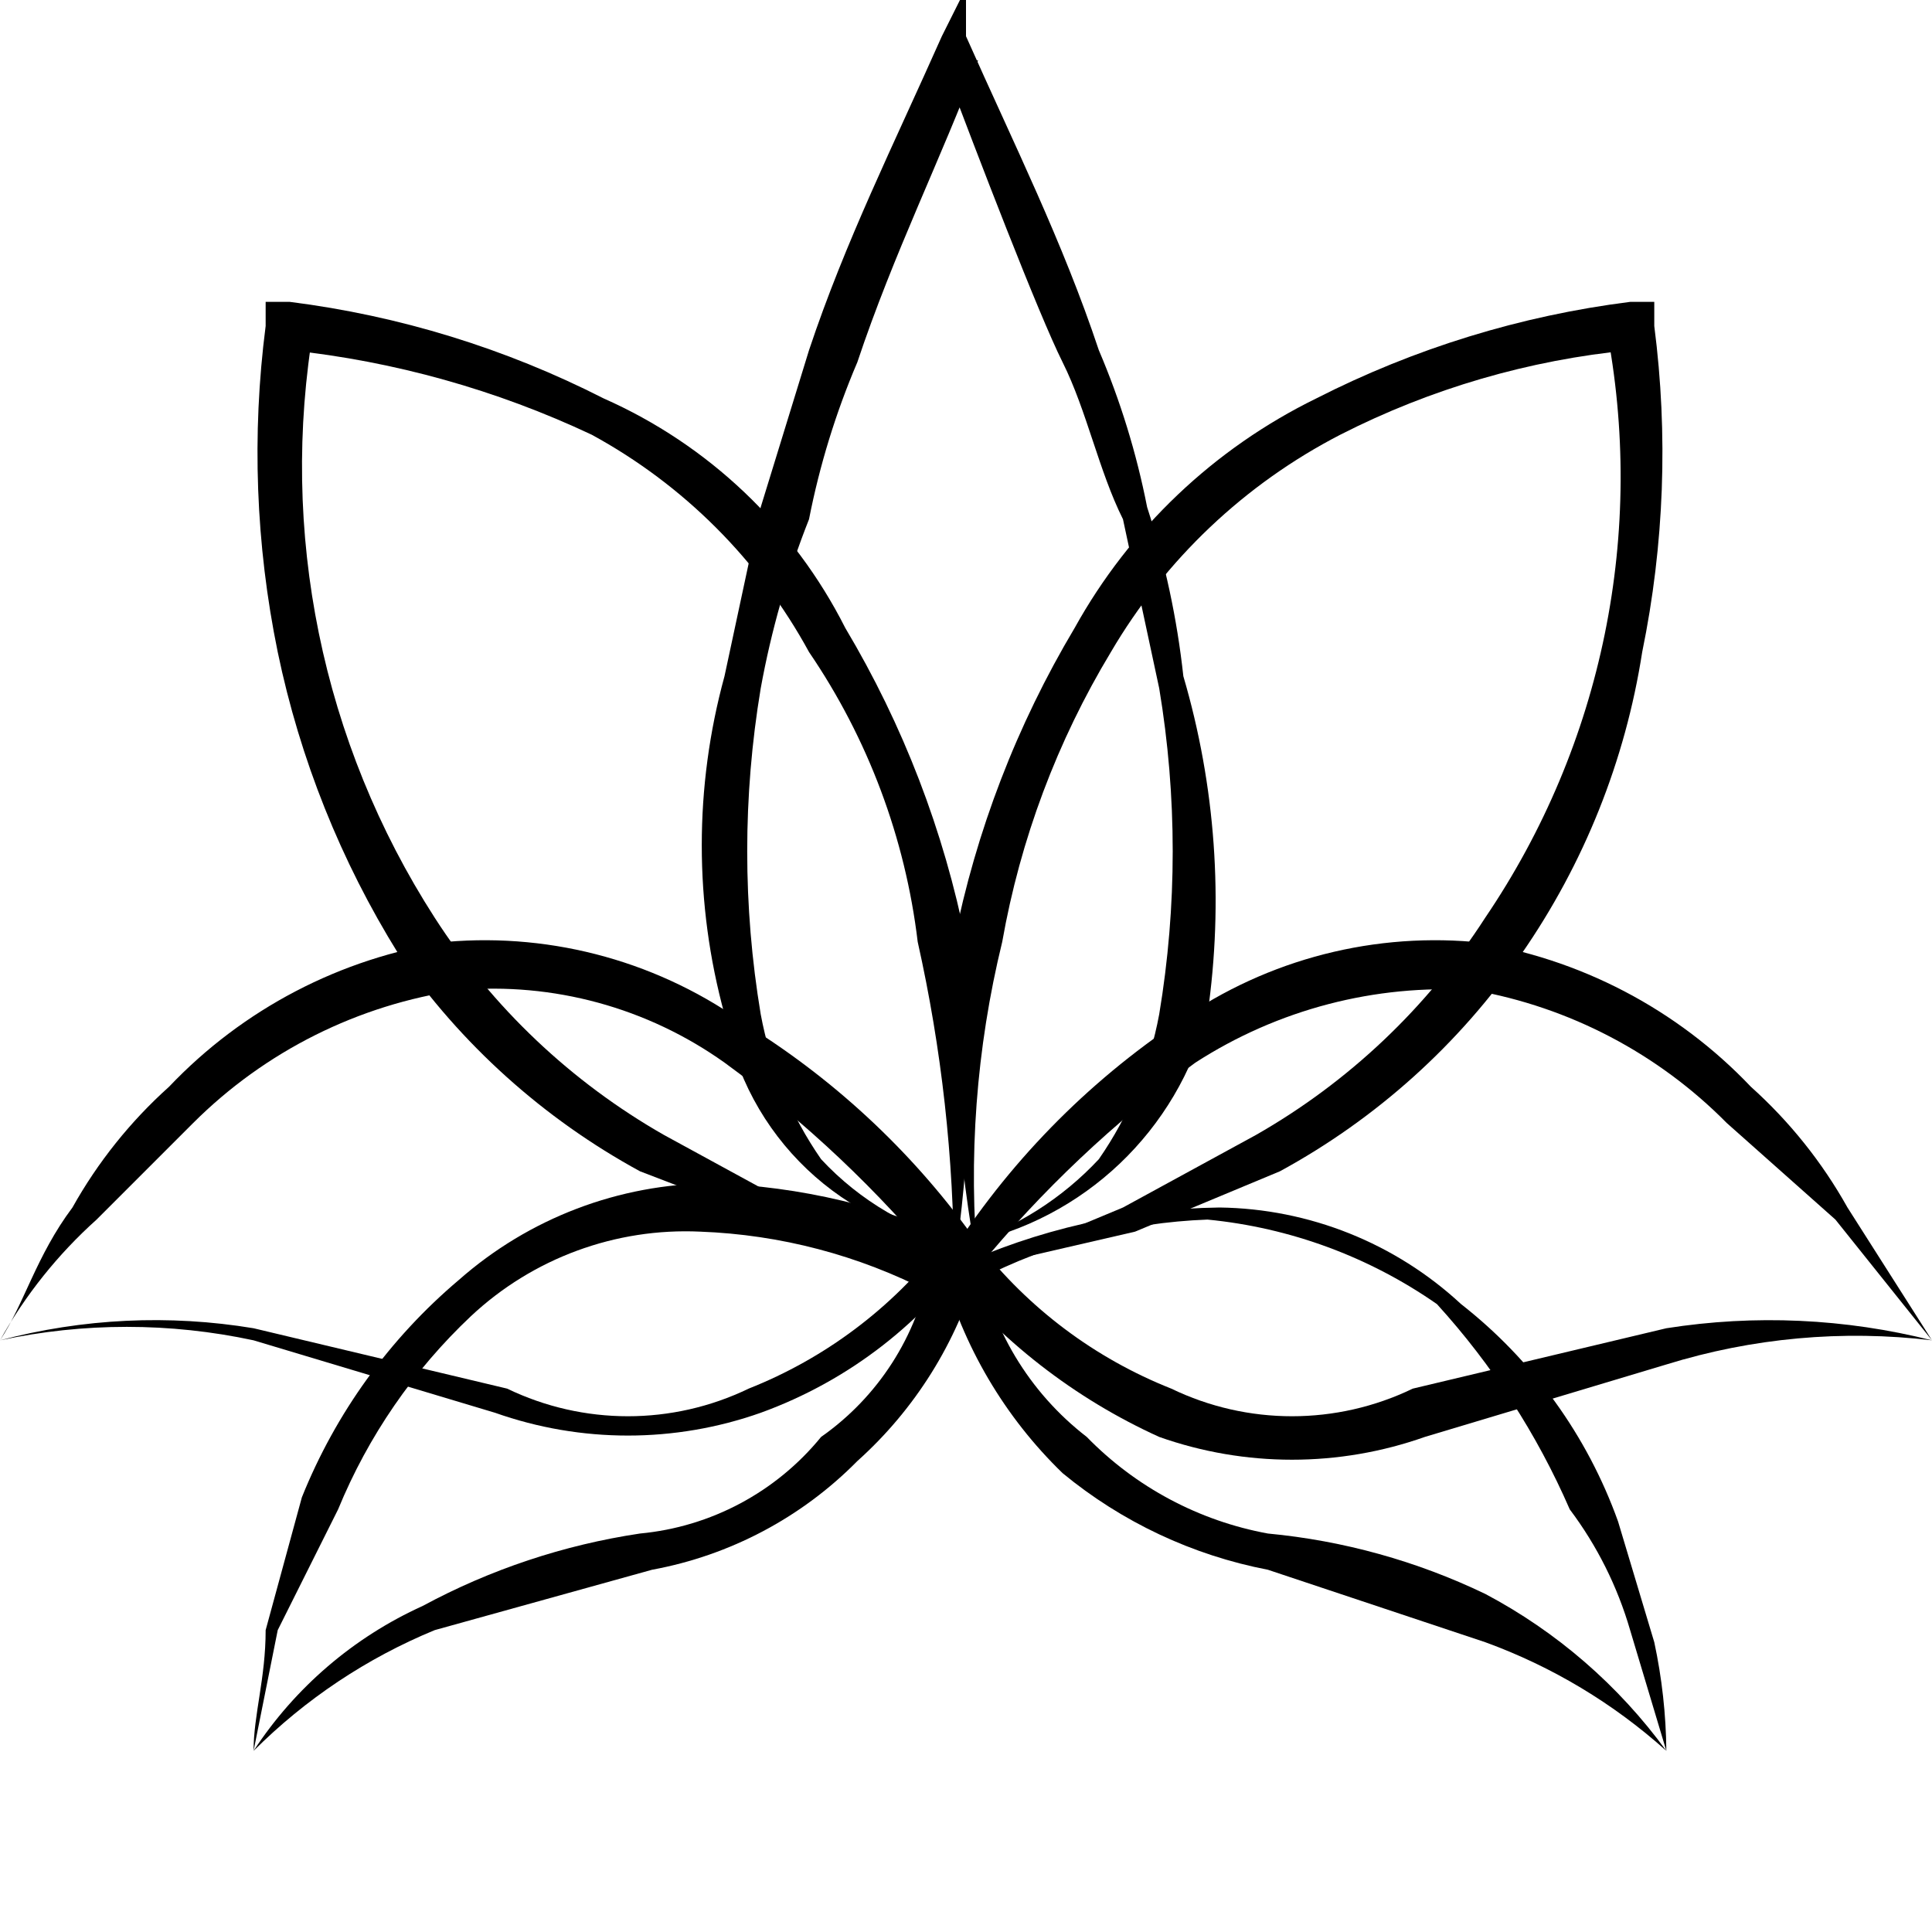
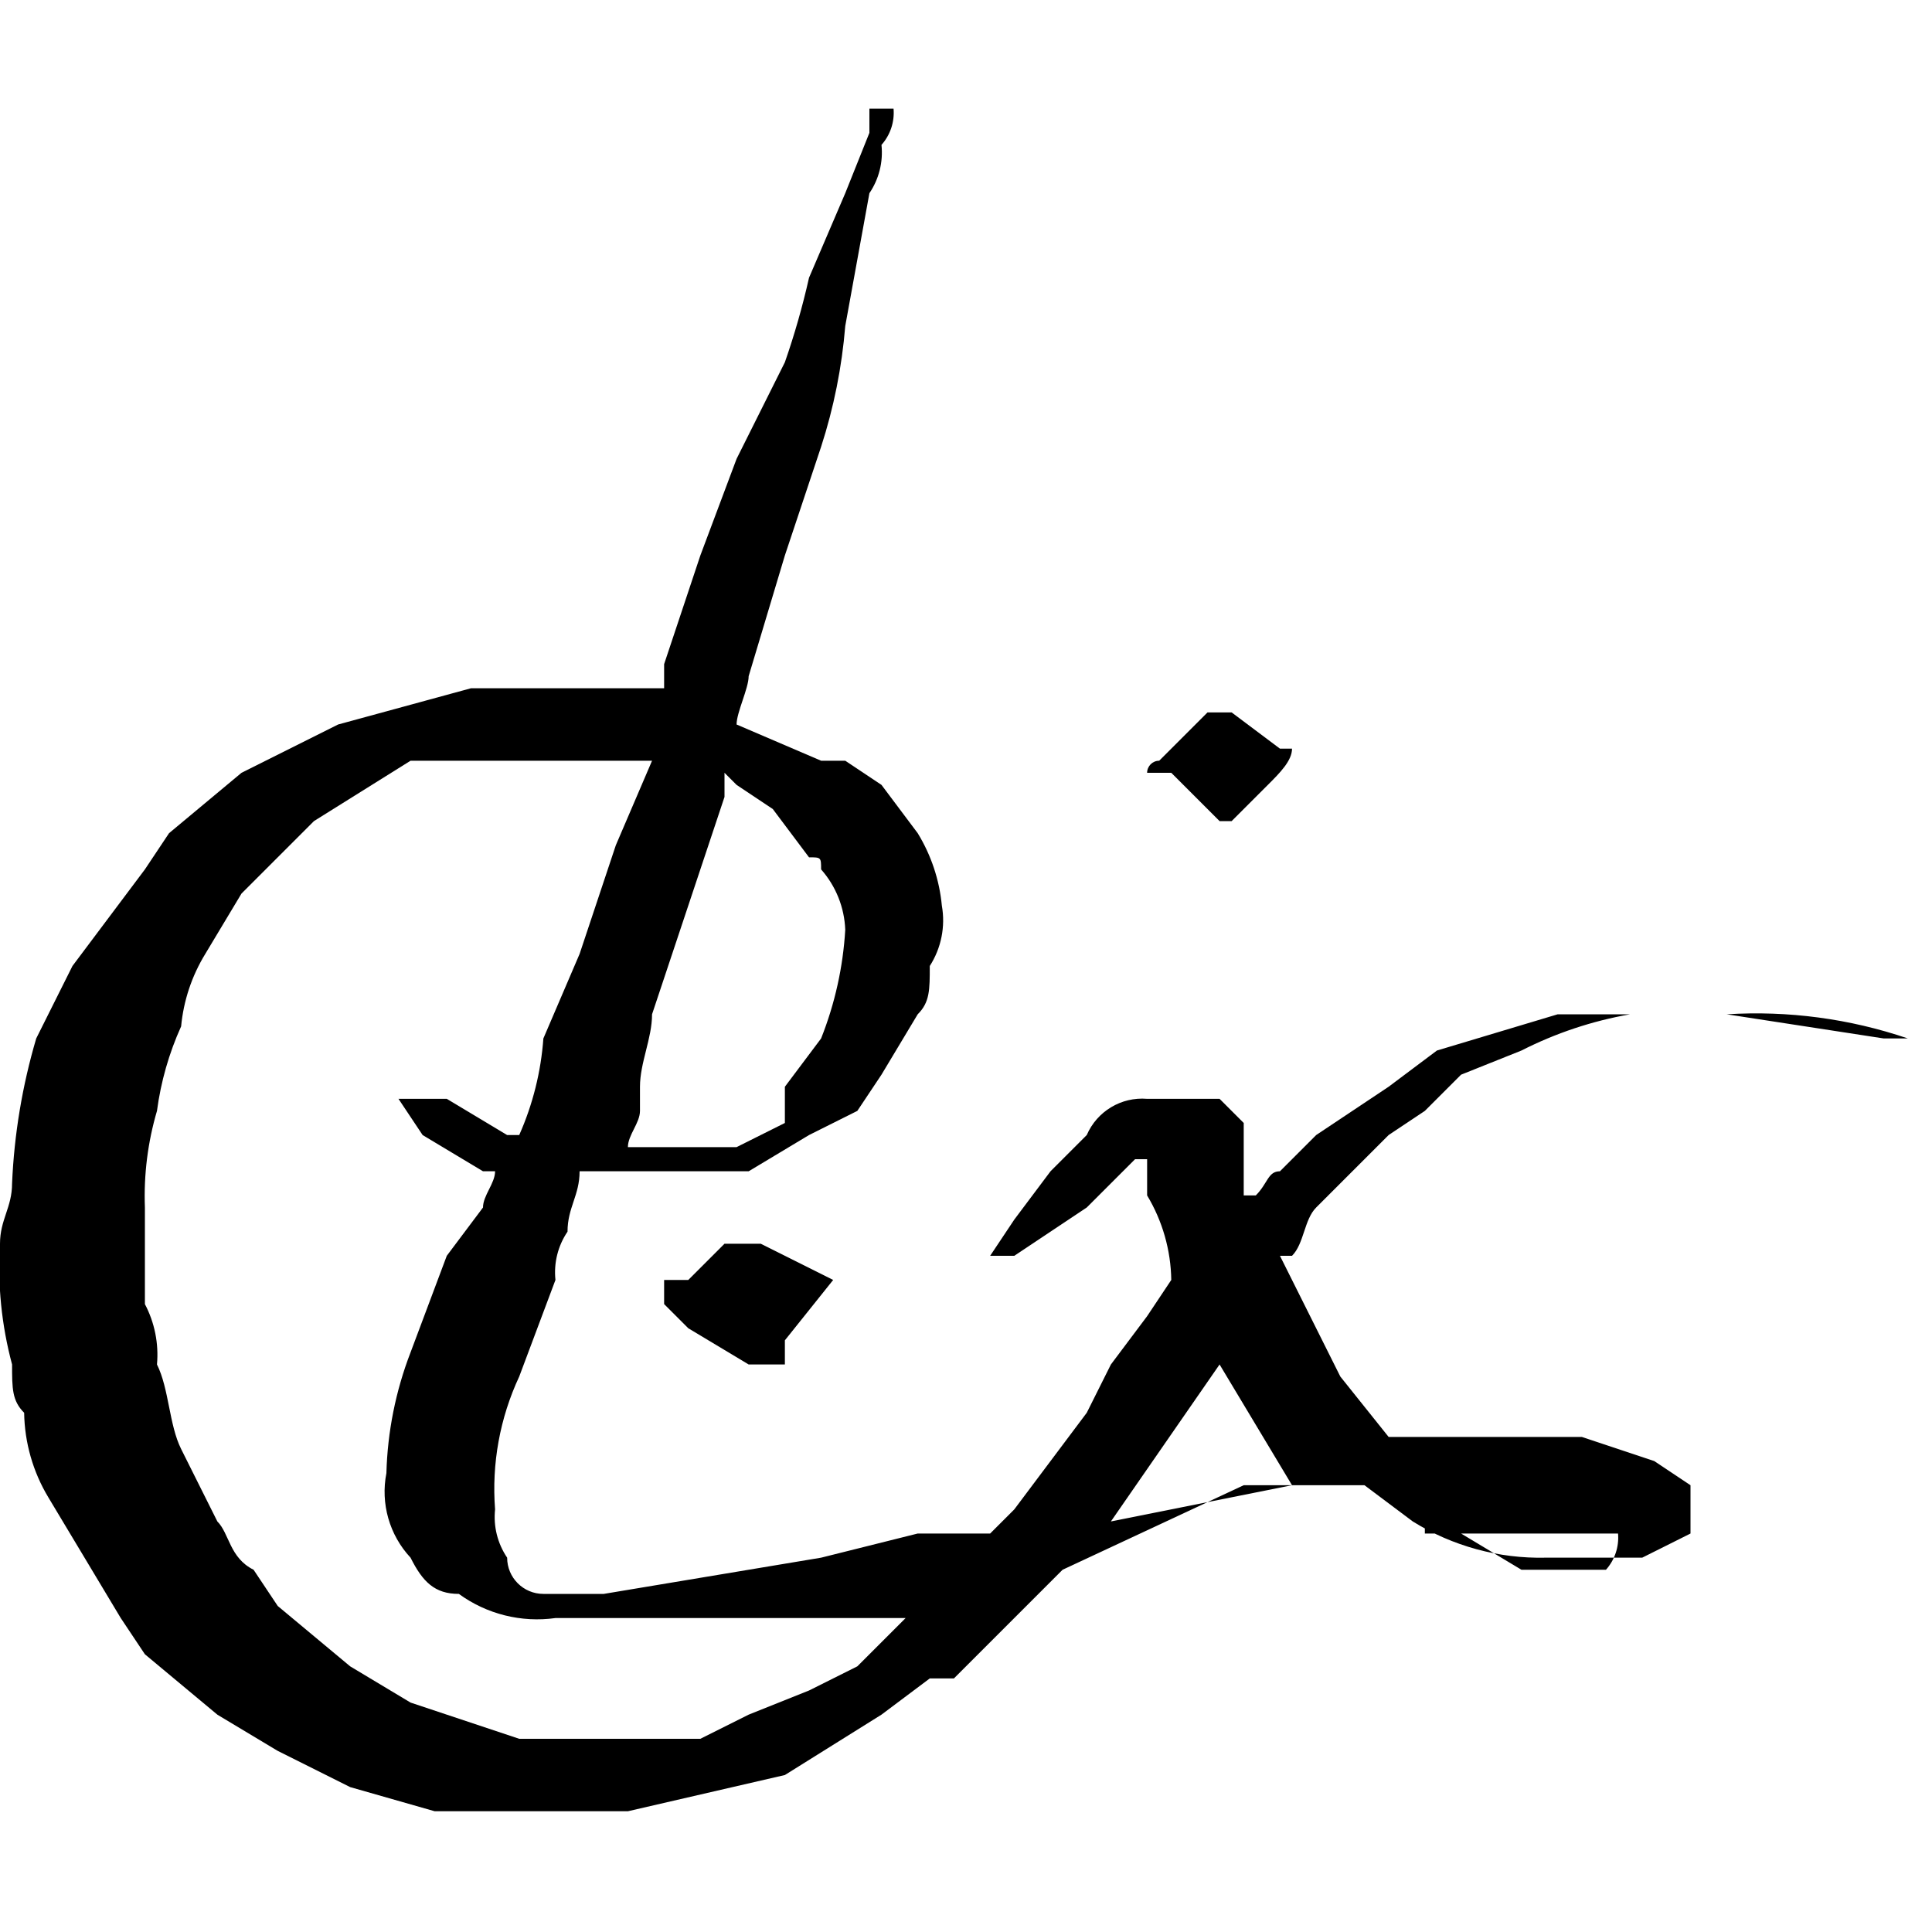
- <svg xmlns="http://www.w3.org/2000/svg" width="16" height="16" viewBox="0 0 16 16">
-   <path d="M8 10.3a2.6 2.6 0 0 0 1.1-.7 3.1 3.1 0 0 0 .5-1.2 8.2 8.2 0 0 0 0-2.7l-.3-1.4c-.2-.4-.3-.9-.5-1.3s-.7-1.7-1-2.5h.3c-.3.8-.7 1.6-1 2.5a6.5 6.5 0 0 0-.4 1.3 7.4 7.4 0 0 0-.4 1.4 8.2 8.2 0 0 0 0 2.7 3.1 3.1 0 0 0 .5 1.2 2.4 2.4 0 0 0 1.2.7zm0 0a2.3 2.3 0 0 1-2-1.9 5.3 5.3 0 0 1 0-2.8l.3-1.4.4-1.3C7 2 7.4 1.2 7.8.3L8-.1v.4c.4.9.8 1.7 1.1 2.6a6.5 6.5 0 0 1 .4 1.3 7 7 0 0 1 .3 1.4 6.6 6.6 0 0 1 .2 2.8 2.6 2.6 0 0 1-2 1.9z" />
-   <path d="M2.1 14.5c0-.3.1-.6.1-1l.3-1.1a4.6 4.6 0 0 1 1.3-1.8 3.2 3.2 0 0 1 2.1-.8 5.4 5.4 0 0 1 2.1.5h.1v.2a3.4 3.4 0 0 1-1 1.6 3.2 3.2 0 0 1-1.7.9l-1.8.5a4.6 4.6 0 0 0-1.5 1zm0 0a3.3 3.3 0 0 1 1.4-1.2 5.5 5.5 0 0 1 1.8-.6 2.2 2.2 0 0 0 1.5-.8 2.2 2.2 0 0 0 .9-1.4v.2a4.5 4.5 0 0 0-1.9-.5 2.6 2.6 0 0 0-1.9.7 4.6 4.6 0 0 0-1.1 1.6l-.5 1z" />
-   <path d="M13.8 14.5l-.3-1a3.1 3.1 0 0 0-.5-1 6.2 6.2 0 0 0-1.1-1.7 4 4 0 0 0-1.9-.7 4.5 4.5 0 0 0-1.9.5v-.2a2.4 2.4 0 0 0 .9 1.5 2.8 2.8 0 0 0 1.5.8 5.3 5.3 0 0 1 1.8.5 4.4 4.4 0 0 1 1.5 1.3zm0 0a4.6 4.6 0 0 0-1.5-.9l-1.8-.6a3.8 3.8 0 0 1-1.7-.8 3.7 3.7 0 0 1-1-1.7h.1a5.4 5.4 0 0 1 2.2-.5 3 3 0 0 1 2 .8 4 4 0 0 1 1.3 1.8l.3 1a4.5 4.5 0 0 1 .1.9z" />
-   <path d="M0 11.1c.2-.3.3-.7.6-1.1a3.9 3.9 0 0 1 .8-1 4 4 0 0 1 2.3-1.2 3.7 3.7 0 0 1 2.5.7 6.6 6.6 0 0 1 1.9 1.8 3.7 3.7 0 0 1-1.8 1.4 3.3 3.3 0 0 1-2.2 0l-2-.6a5 5 0 0 0-2.1 0zm0 0a5 5 0 0 1 2.1-.1l2.1.5a2.3 2.3 0 0 0 2 0 3.8 3.8 0 0 0 1.6-1.2v.2A9.8 9.8 0 0 0 6 8.8a3.3 3.3 0 0 0-2.2-.6 3.9 3.9 0 0 0-2.2 1.1l-.8.8a3.9 3.9 0 0 0-.8 1z" />
-   <path d="M16 11.1l-.8-1-.9-.8a3.9 3.9 0 0 0-2.1-1.1 3.8 3.8 0 0 0-2.3.6 9.8 9.8 0 0 0-1.8 1.7v-.2a3.8 3.8 0 0 0 1.6 1.2 2.3 2.3 0 0 0 2 0l2.1-.5a5.5 5.5 0 0 1 2.2.1zm0 0a5.3 5.3 0 0 0-2.2.2l-2 .6a3.3 3.3 0 0 1-2.2 0 4.9 4.9 0 0 1-1.8-1.4 6.6 6.6 0 0 1 1.9-2 3.7 3.7 0 0 1 2.5-.7A4 4 0 0 1 14.5 9a3.9 3.9 0 0 1 .8 1z" />
-   <path d="M7.9 10.5a12.4 12.4 0 0 0-.3-2.7 5.4 5.4 0 0 0-.9-2.4 4.5 4.5 0 0 0-1.8-1.8 7.8 7.8 0 0 0-2.5-.7l.2-.2a6.9 6.9 0 0 0 1 4.9 5.5 5.5 0 0 0 1.9 1.8l1.1.6zm0 0l-1.3-.3-1.3-.5a5.8 5.8 0 0 1-2-1.8 7.7 7.7 0 0 1-1-2.5 8.2 8.2 0 0 1-.1-2.7v-.2h.2a7.9 7.9 0 0 1 2.6.8 4.1 4.1 0 0 1 2 1.9 8.2 8.2 0 0 1 1 2.6 12.2 12.2 0 0 1-.1 2.7z" />
-   <path d="M8.1 10.5a12.3 12.3 0 0 1-.2-2.7 8.2 8.2 0 0 1 1-2.6 4.6 4.6 0 0 1 2-1.9 7.9 7.9 0 0 1 2.6-.8h.2v.2a8.2 8.2 0 0 1-.1 2.7 6 6 0 0 1-1 2.5 5.8 5.8 0 0 1-2 1.8l-1.2.5zm0 0l1.2-.5 1.1-.6a5.5 5.5 0 0 0 1.9-1.8 6.5 6.5 0 0 0 1-4.9l.2.2a6.7 6.7 0 0 0-2.4.7 4.7 4.7 0 0 0-1.9 1.8 7 7 0 0 0-.9 2.4 8.2 8.2 0 0 0-.2 2.7z" />
+ <svg xmlns="http://www.w3.org/2000/svg" id="Layer_1" data-name="Layer 1" width="16" height="16" viewBox="0 0 16 16">
+   <path d="M5.5,5.8V5.5l.3-.9.3-.8L6.5,3a6.4,6.4,0,0,0,.2-.7L7,1.6l.2-.5V.9h.2a.4.4,0,0,1-.1.3.6.6,0,0,1-.1.4L7,2.7a4.4,4.4,0,0,1-.2,1l-.3.9-.3,1c0,.1-.1.3-.1.4h0l.7.3H7l.3.2.3.4a1.4,1.4,0,0,1,.2.6.7.7,0,0,1-.1.5c0,.2,0,.3-.1.4l-.3.5-.2.3-.4.2-.5.3H4.8c0,.2-.1.3-.1.5a.6.6,0,0,0-.1.4l-.3.8a2.2,2.2,0,0,0-.2,1.1.6.6,0,0,0,.1.4.3.3,0,0,0,.3.3H5l1.8-.3.8-.2h.6l.2-.2.3-.4.3-.4.2-.4.3-.4.2-.3h0a1.4,1.4,0,0,0-.2-.7V9.6H9.4L9,10l-.6.4H8.2l.2-.3.3-.4L9,9.4a.5.5,0,0,1,.5-.3h.6l.2.2v.6h.1c.1-.1.1-.2.2-.2l.3-.3.6-.4.4-.3,1-.3h1.4l1.3.2h.2a3.9,3.9,0,0,0-1.5-.2h-.8a3.2,3.2,0,0,0-.9.3l-.5.2-.3.3-.3.2-.3.3-.3.3c-.1.1-.1.3-.2.4h-.1l.2.4.3.6.4.5h1.6l.6.2.3.2v.4l-.4.2h-.8a2,2,0,0,1-1.1-.3l-.4-.3h-1L8.8,13h0l-.4.4-.5.5H7.7l-.4.3-.8.5-1.3.3H3.6l-.7-.2-.6-.3-.5-.3-.6-.5L1,13.4l-.3-.5-.3-.5a1.4,1.4,0,0,1-.2-.7c-.1-.1-.1-.2-.1-.4a3.1,3.1,0,0,1-.1-1c0-.2.1-.3.1-.5A5,5,0,0,1,.3,8.6L.6,8l.3-.4.3-.4.2-.3L2,6.4,2.8,6l1.1-.3H5.5Zm-.1.5h-2l-.8.5-.3.3L2,7.4l-.3.5a1.4,1.4,0,0,0-.2.6,2.5,2.5,0,0,0-.2.7,2.5,2.5,0,0,0-.1.8v.8a.9.9,0,0,1,.1.5c.1.2.1.5.2.7l.3.6c.1.1.1.3.3.4l.2.3.6.5.5.3.9.3H5.8l.4-.2.5-.2h0l.4-.2.4-.4H4.6a1.1,1.1,0,0,1-.8-.2c-.2,0-.3-.1-.4-.3a.8.8,0,0,1-.2-.7,3,3,0,0,1,.2-1l.3-.8L4,10c0-.1.1-.2.1-.3H4l-.5-.3-.2-.3h.4l.5.3h.1a2.4,2.4,0,0,0,.2-.8l.3-.7.3-.9Zm.6.1v.2l-.3.9-.3.9c0,.2-.1.4-.1.6v.2c0,.1-.1.2-.1.3h.9l.4-.2L6.5,9l.3-.4A2.9,2.9,0,0,0,7,7.7a.8.8,0,0,0-.2-.5c0-.1,0-.1-.1-.1l-.3-.4-.3-.2Zm4.1,4.9-.9,1.3,1.5-.3Zm1.7,1.2h0l.3.2.5.3h.7a.4.4,0,0,0,.1-.3H11.8Z" />
+   <path d="M6.2,10.3h.1l.6.3h0l-.4.5v.2H6.2l-.5-.3-.2-.2h0v-.2h.2l.3-.3Z" />
+   <path d="M10.1,5.9h.1l.4.3h.1c0,.1-.1.2-.2.3l-.3.3h-.1l-.4-.4H9.5a.1.1,0,0,1,.1-.1l.2-.2.2-.2Z" />
</svg>
